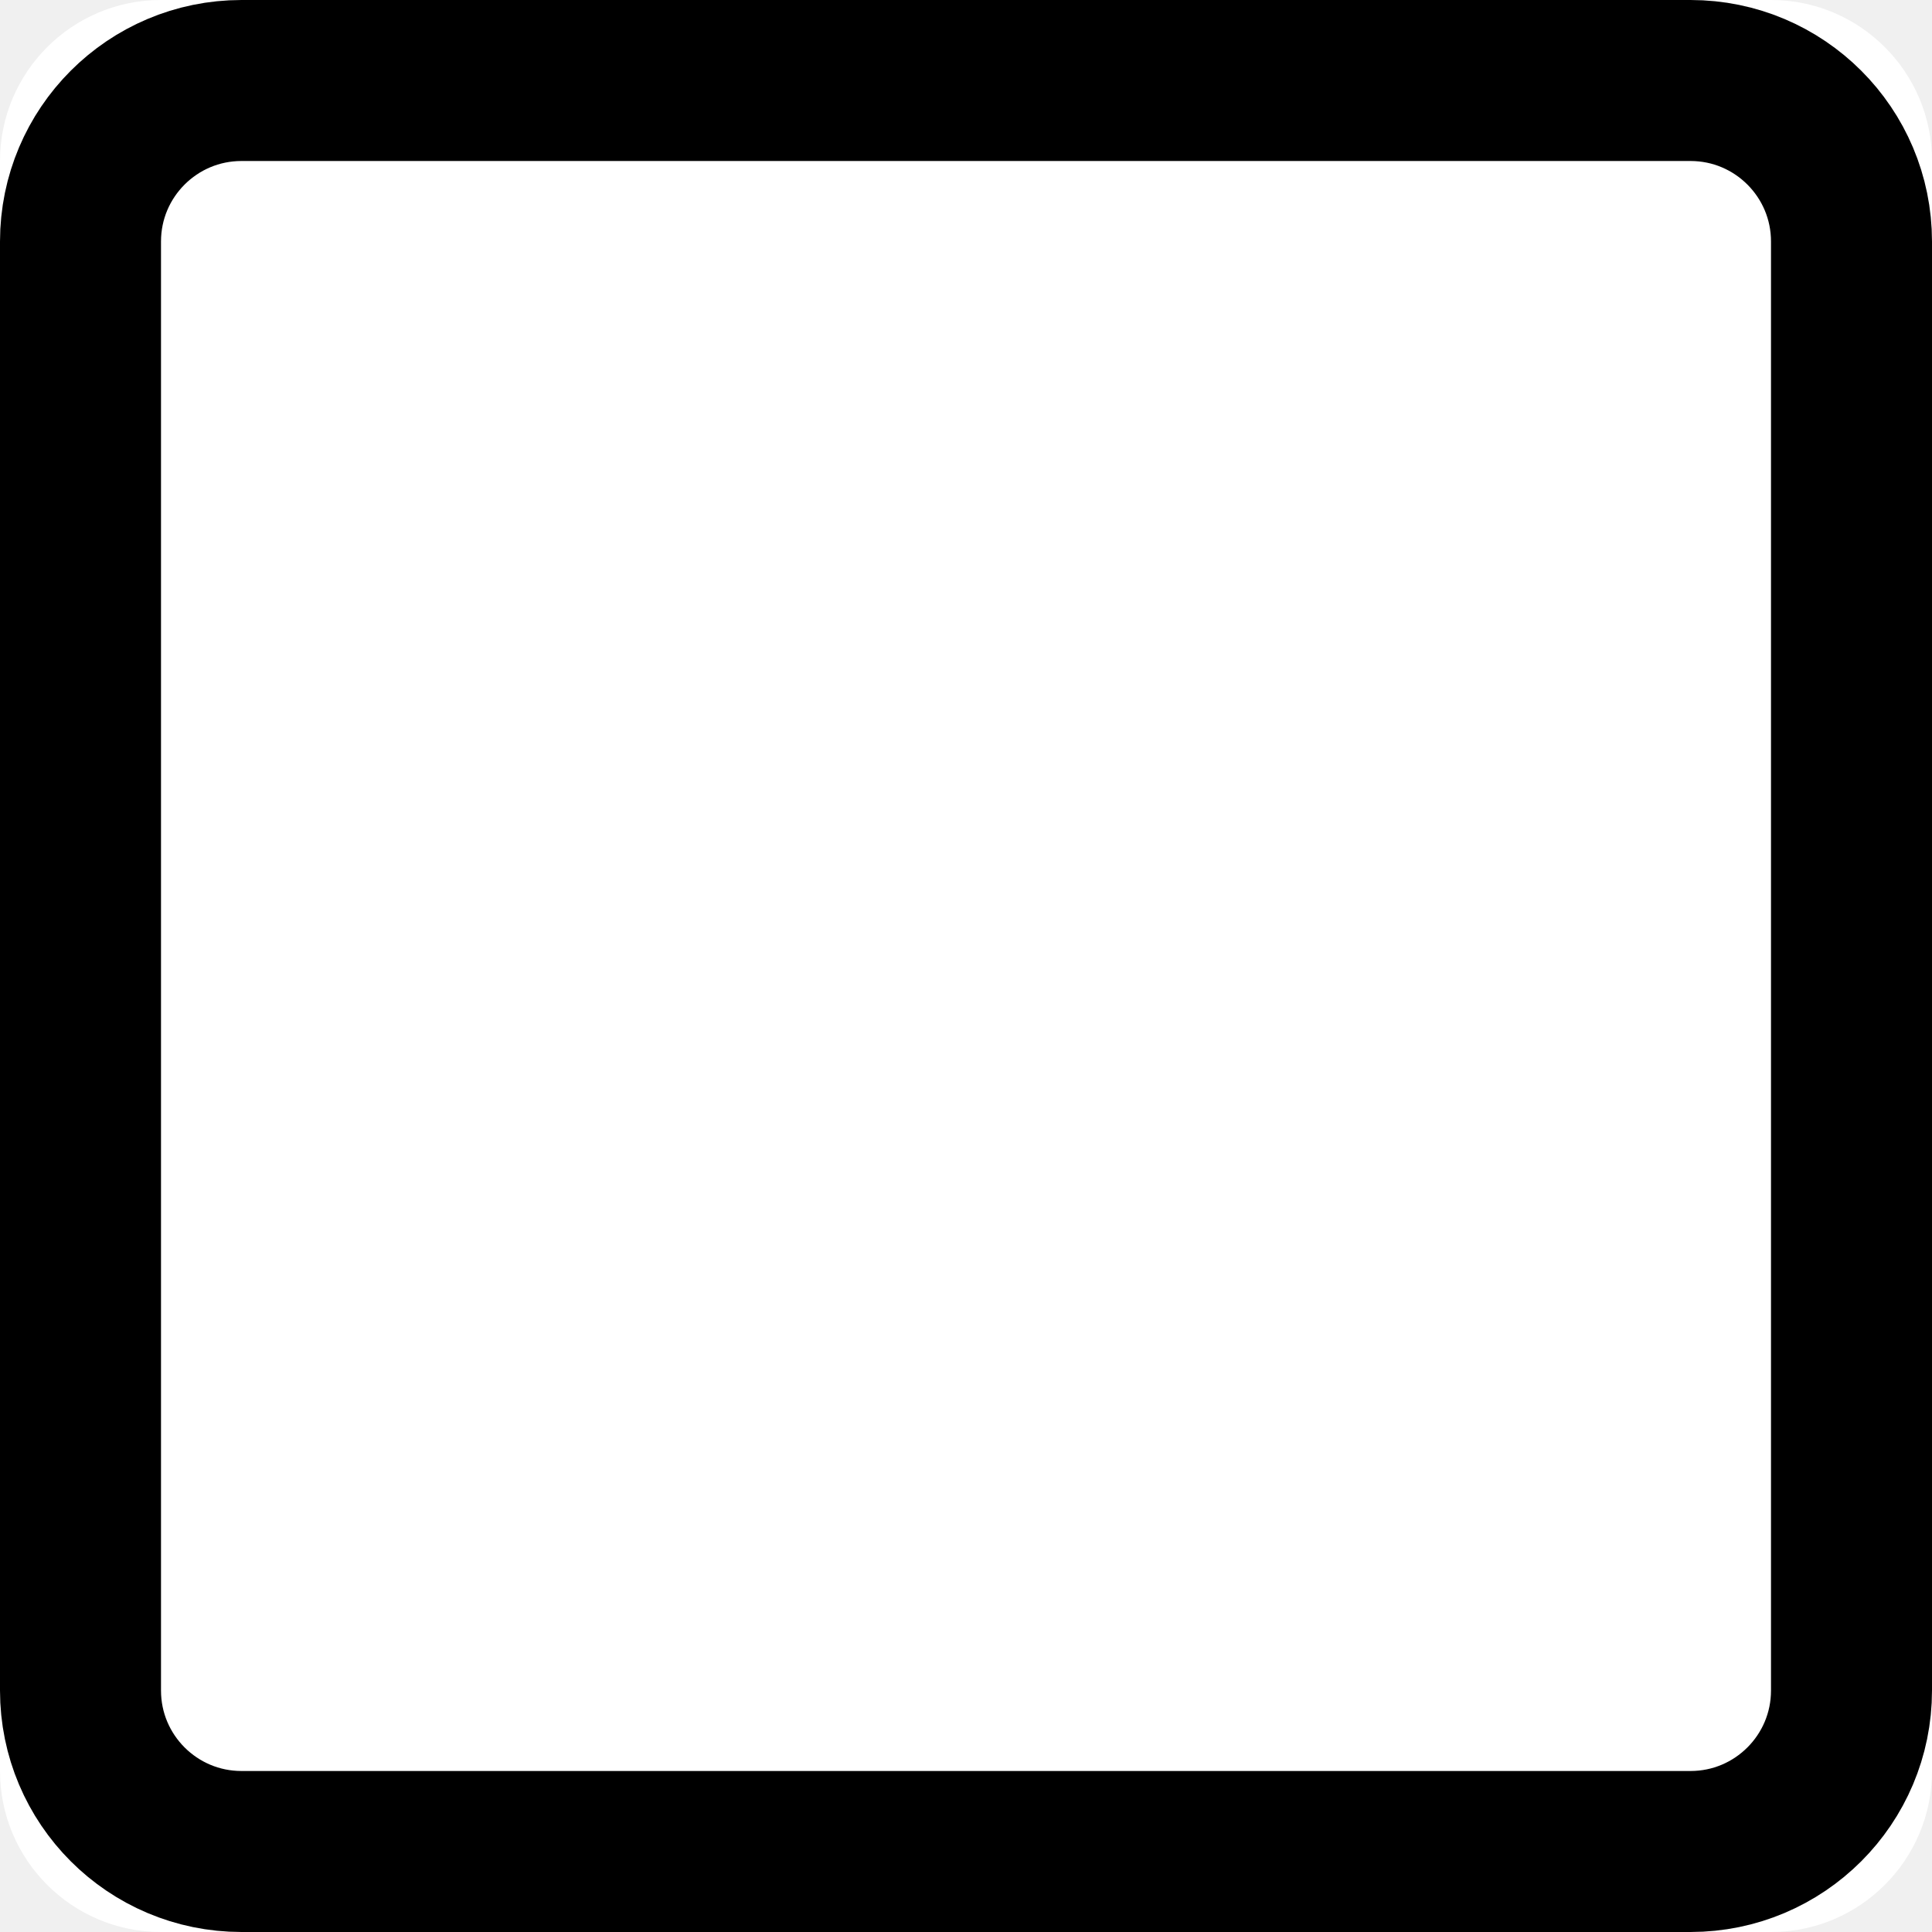
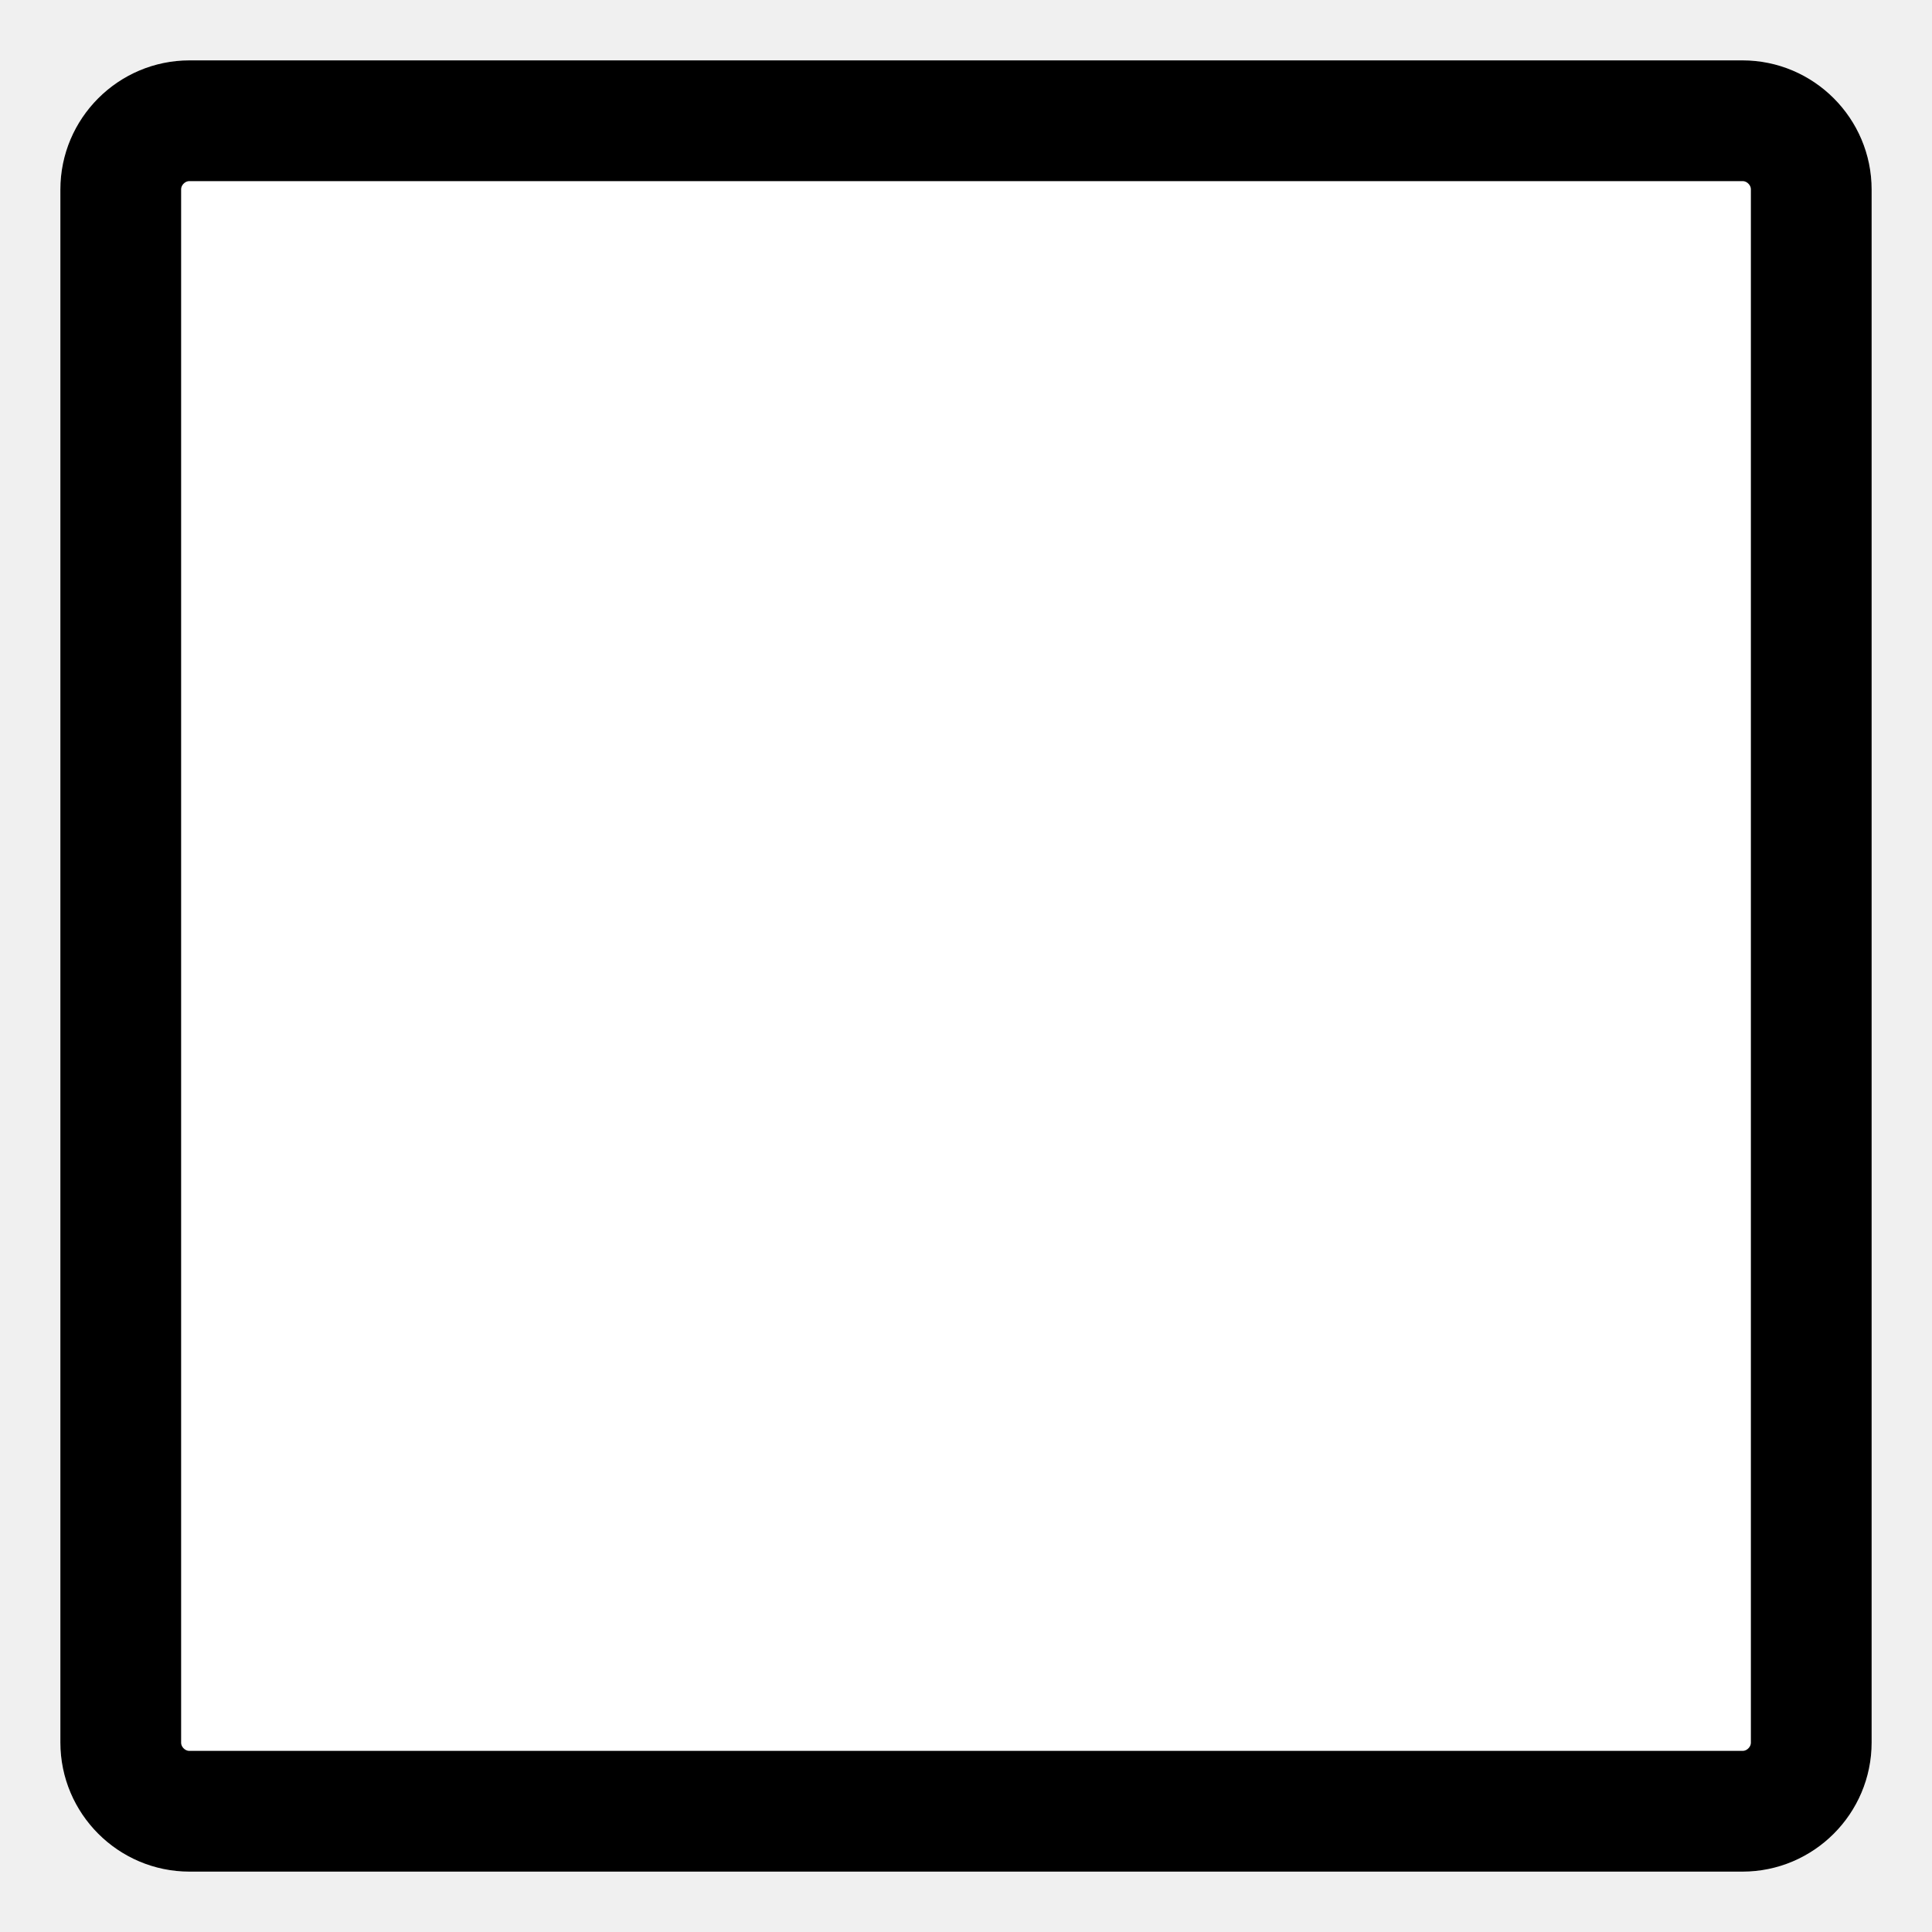
- <svg xmlns="http://www.w3.org/2000/svg" xmlns:xlink="http://www.w3.org/1999/xlink" viewBox="0 0 12 12" version="1.1" focusable="false">
+ <svg xmlns="http://www.w3.org/2000/svg" xmlns:xlink="http://www.w3.org/1999/xlink" version="1.1" preserveAspectRatio="xMidYMid meet" viewBox="0 0 16 16" focusable="false">
  <defs>
-     <rect id="path-1" x="0" y="0" width="12" height="12" rx="1" />
+     <path d="M14.43 0.5C15.02 0.5 15.5 0.98 15.5 1.57C15.5 4.36 15.5 11.64 15.5 14.43C15.5 15.02 15.02 15.5 14.43 15.5C11.64 15.5 4.36 15.5 1.57 15.5C0.98 15.5 0.5 15.02 0.5 14.43C0.5 11.64 0.5 4.36 0.5 1.57C0.5 0.98 0.98 0.5 1.57 0.5C4.36 0.5 11.64 0.5 14.43 0.5Z" id="by1QoSXYN" />
+     <clipPath id="clipc13tsGRECz">
+       <use xlink:href="#by1QoSXYN" opacity="1" />
+     </clipPath>
  </defs>
-   <g id="Icons" stroke="none" stroke-width="1" fill="none" fill-rule="evenodd">
-     <g id="checkbox-unchecked">
-       <g id="Rectangle-16-Copy-2">
-         <use fill="#FFFFFF" fill-rule="evenodd" xlink:href="#path-1" />
-         <rect stroke="#000000" stroke-width="1" x="0.5" y="0.5" width="11" height="11" rx="1" />
+   <g>
+     <g>
+       <g>
+         <use xlink:href="#by1QoSXYN" opacity="1" fill="#ffffff" fill-opacity="1" />
+         <g clip-path="url(#clipc13tsGRECz)">
+           <use xlink:href="#by1QoSXYN" opacity="1" fill-opacity="0" stroke="currentColor" stroke-width="2" stroke-opacity="1" />
+         </g>
      </g>
    </g>
  </g>
</svg>
